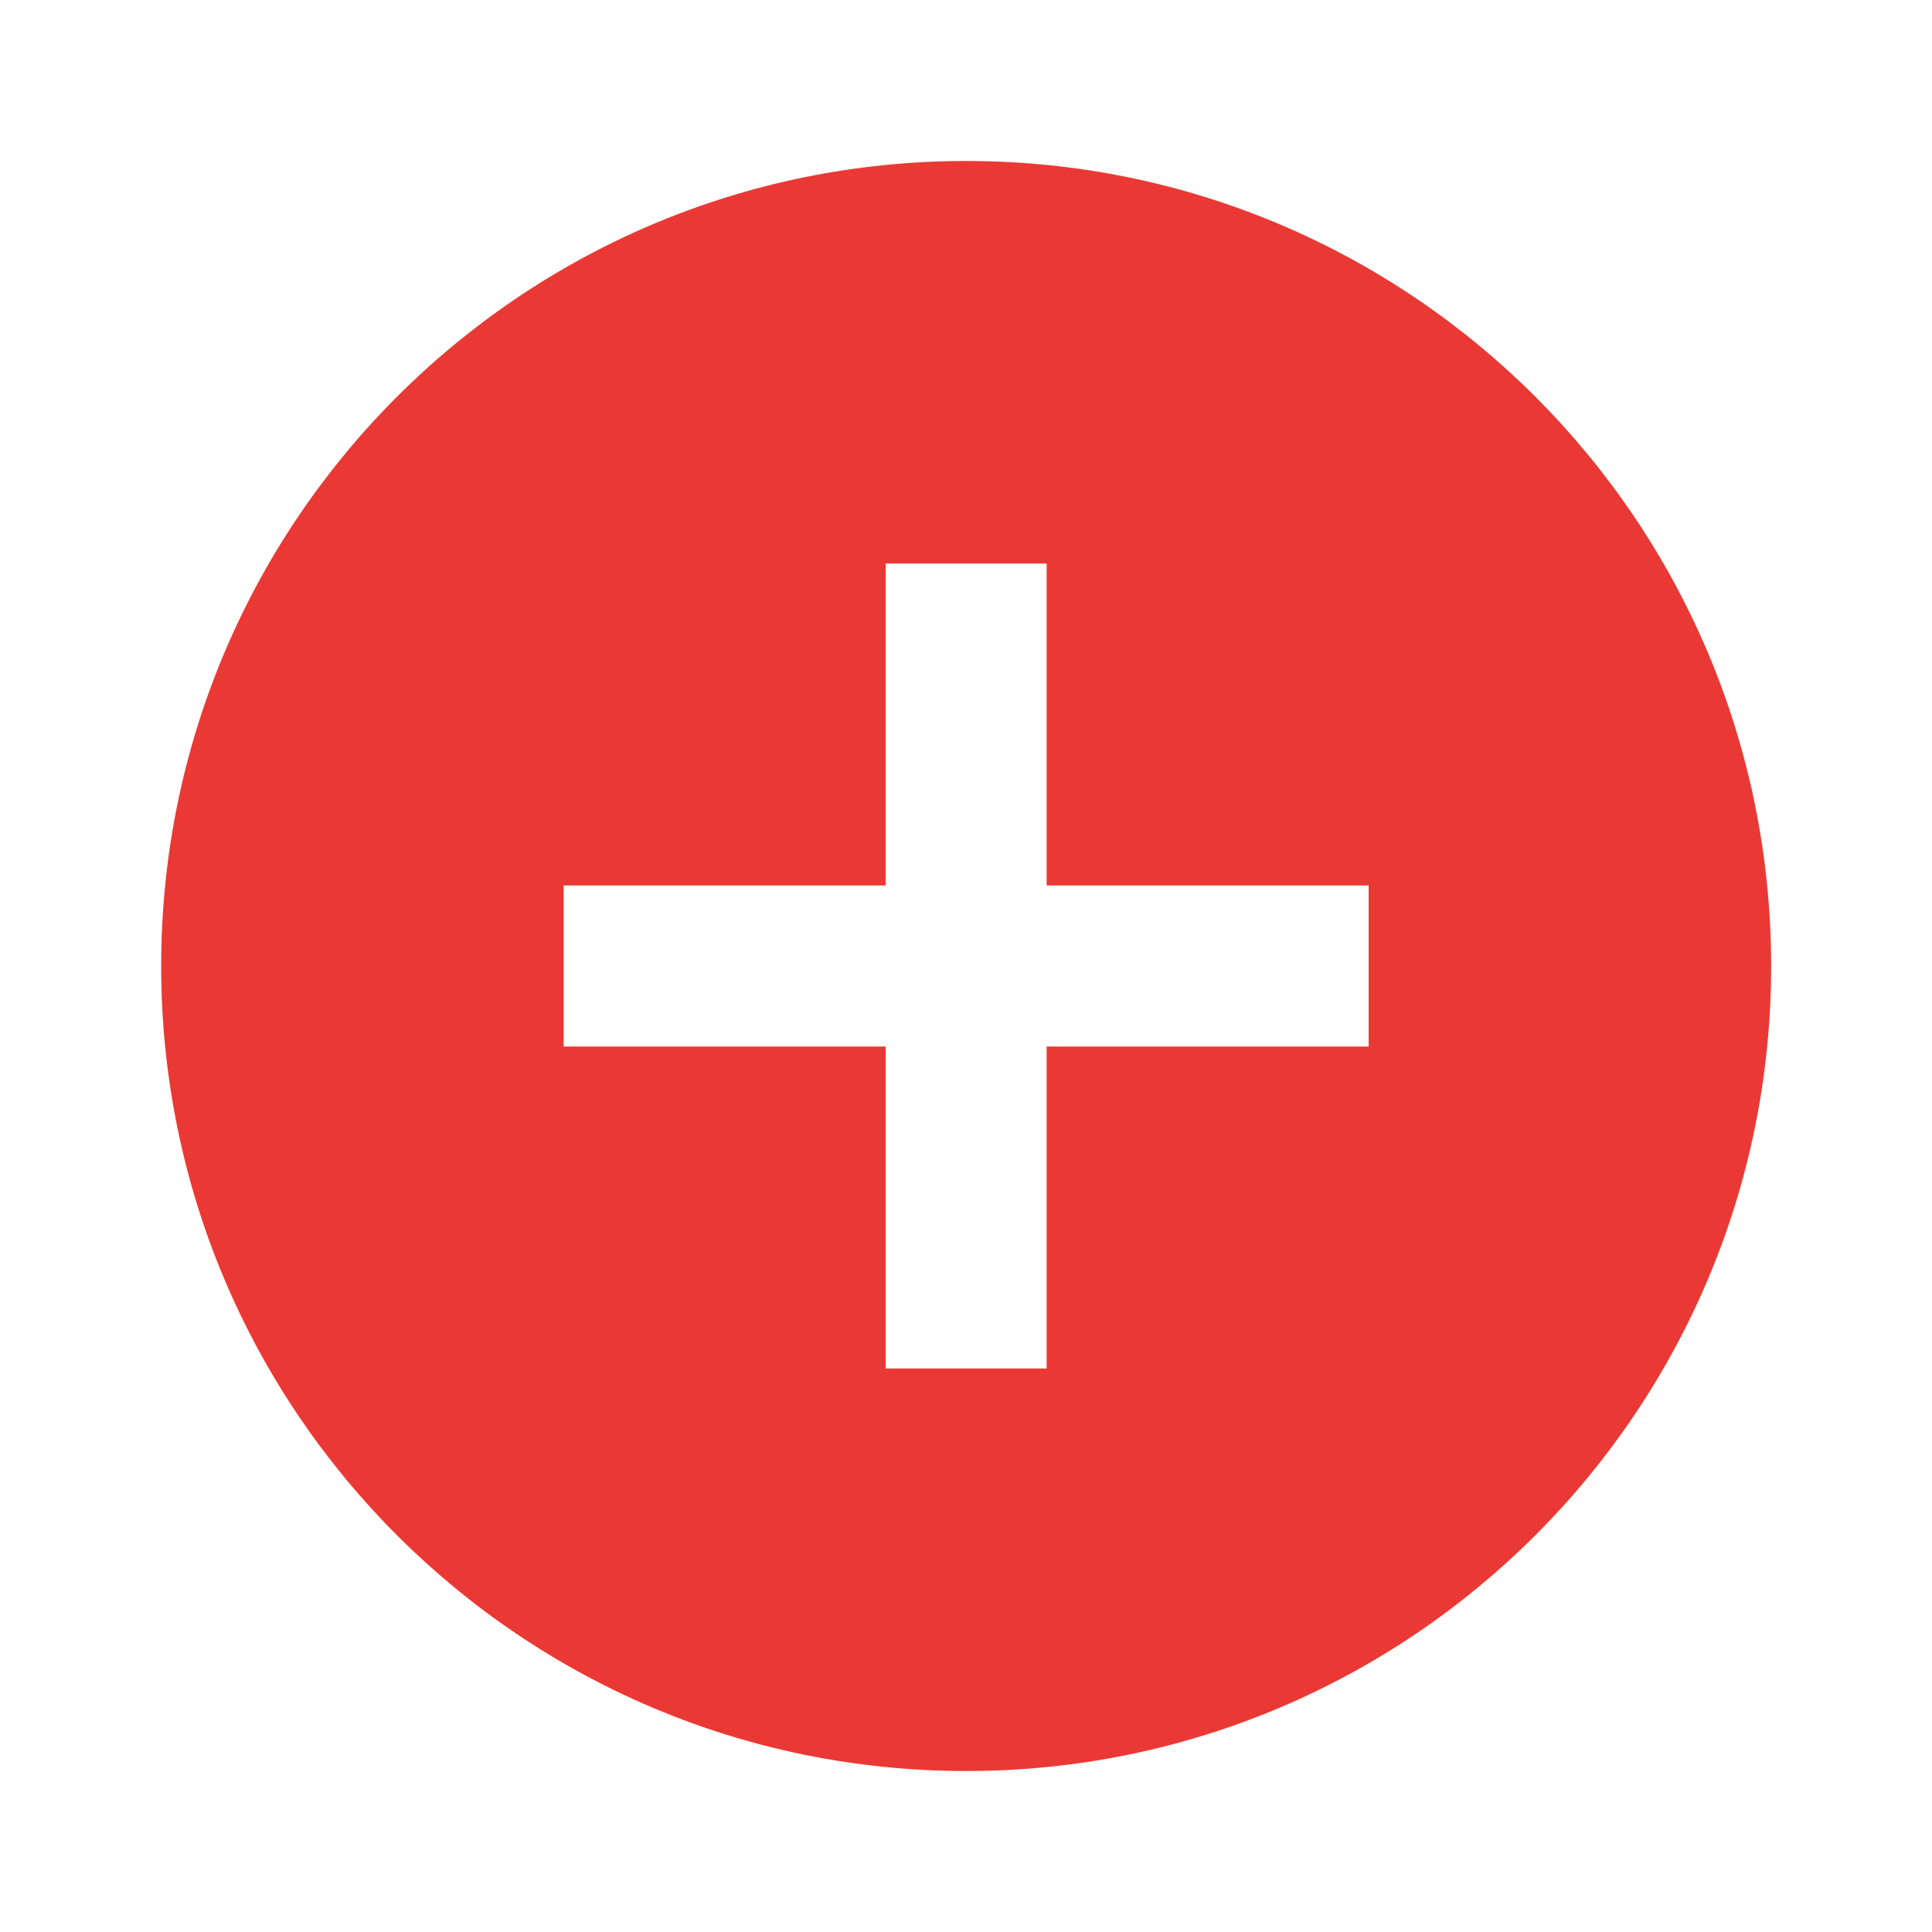
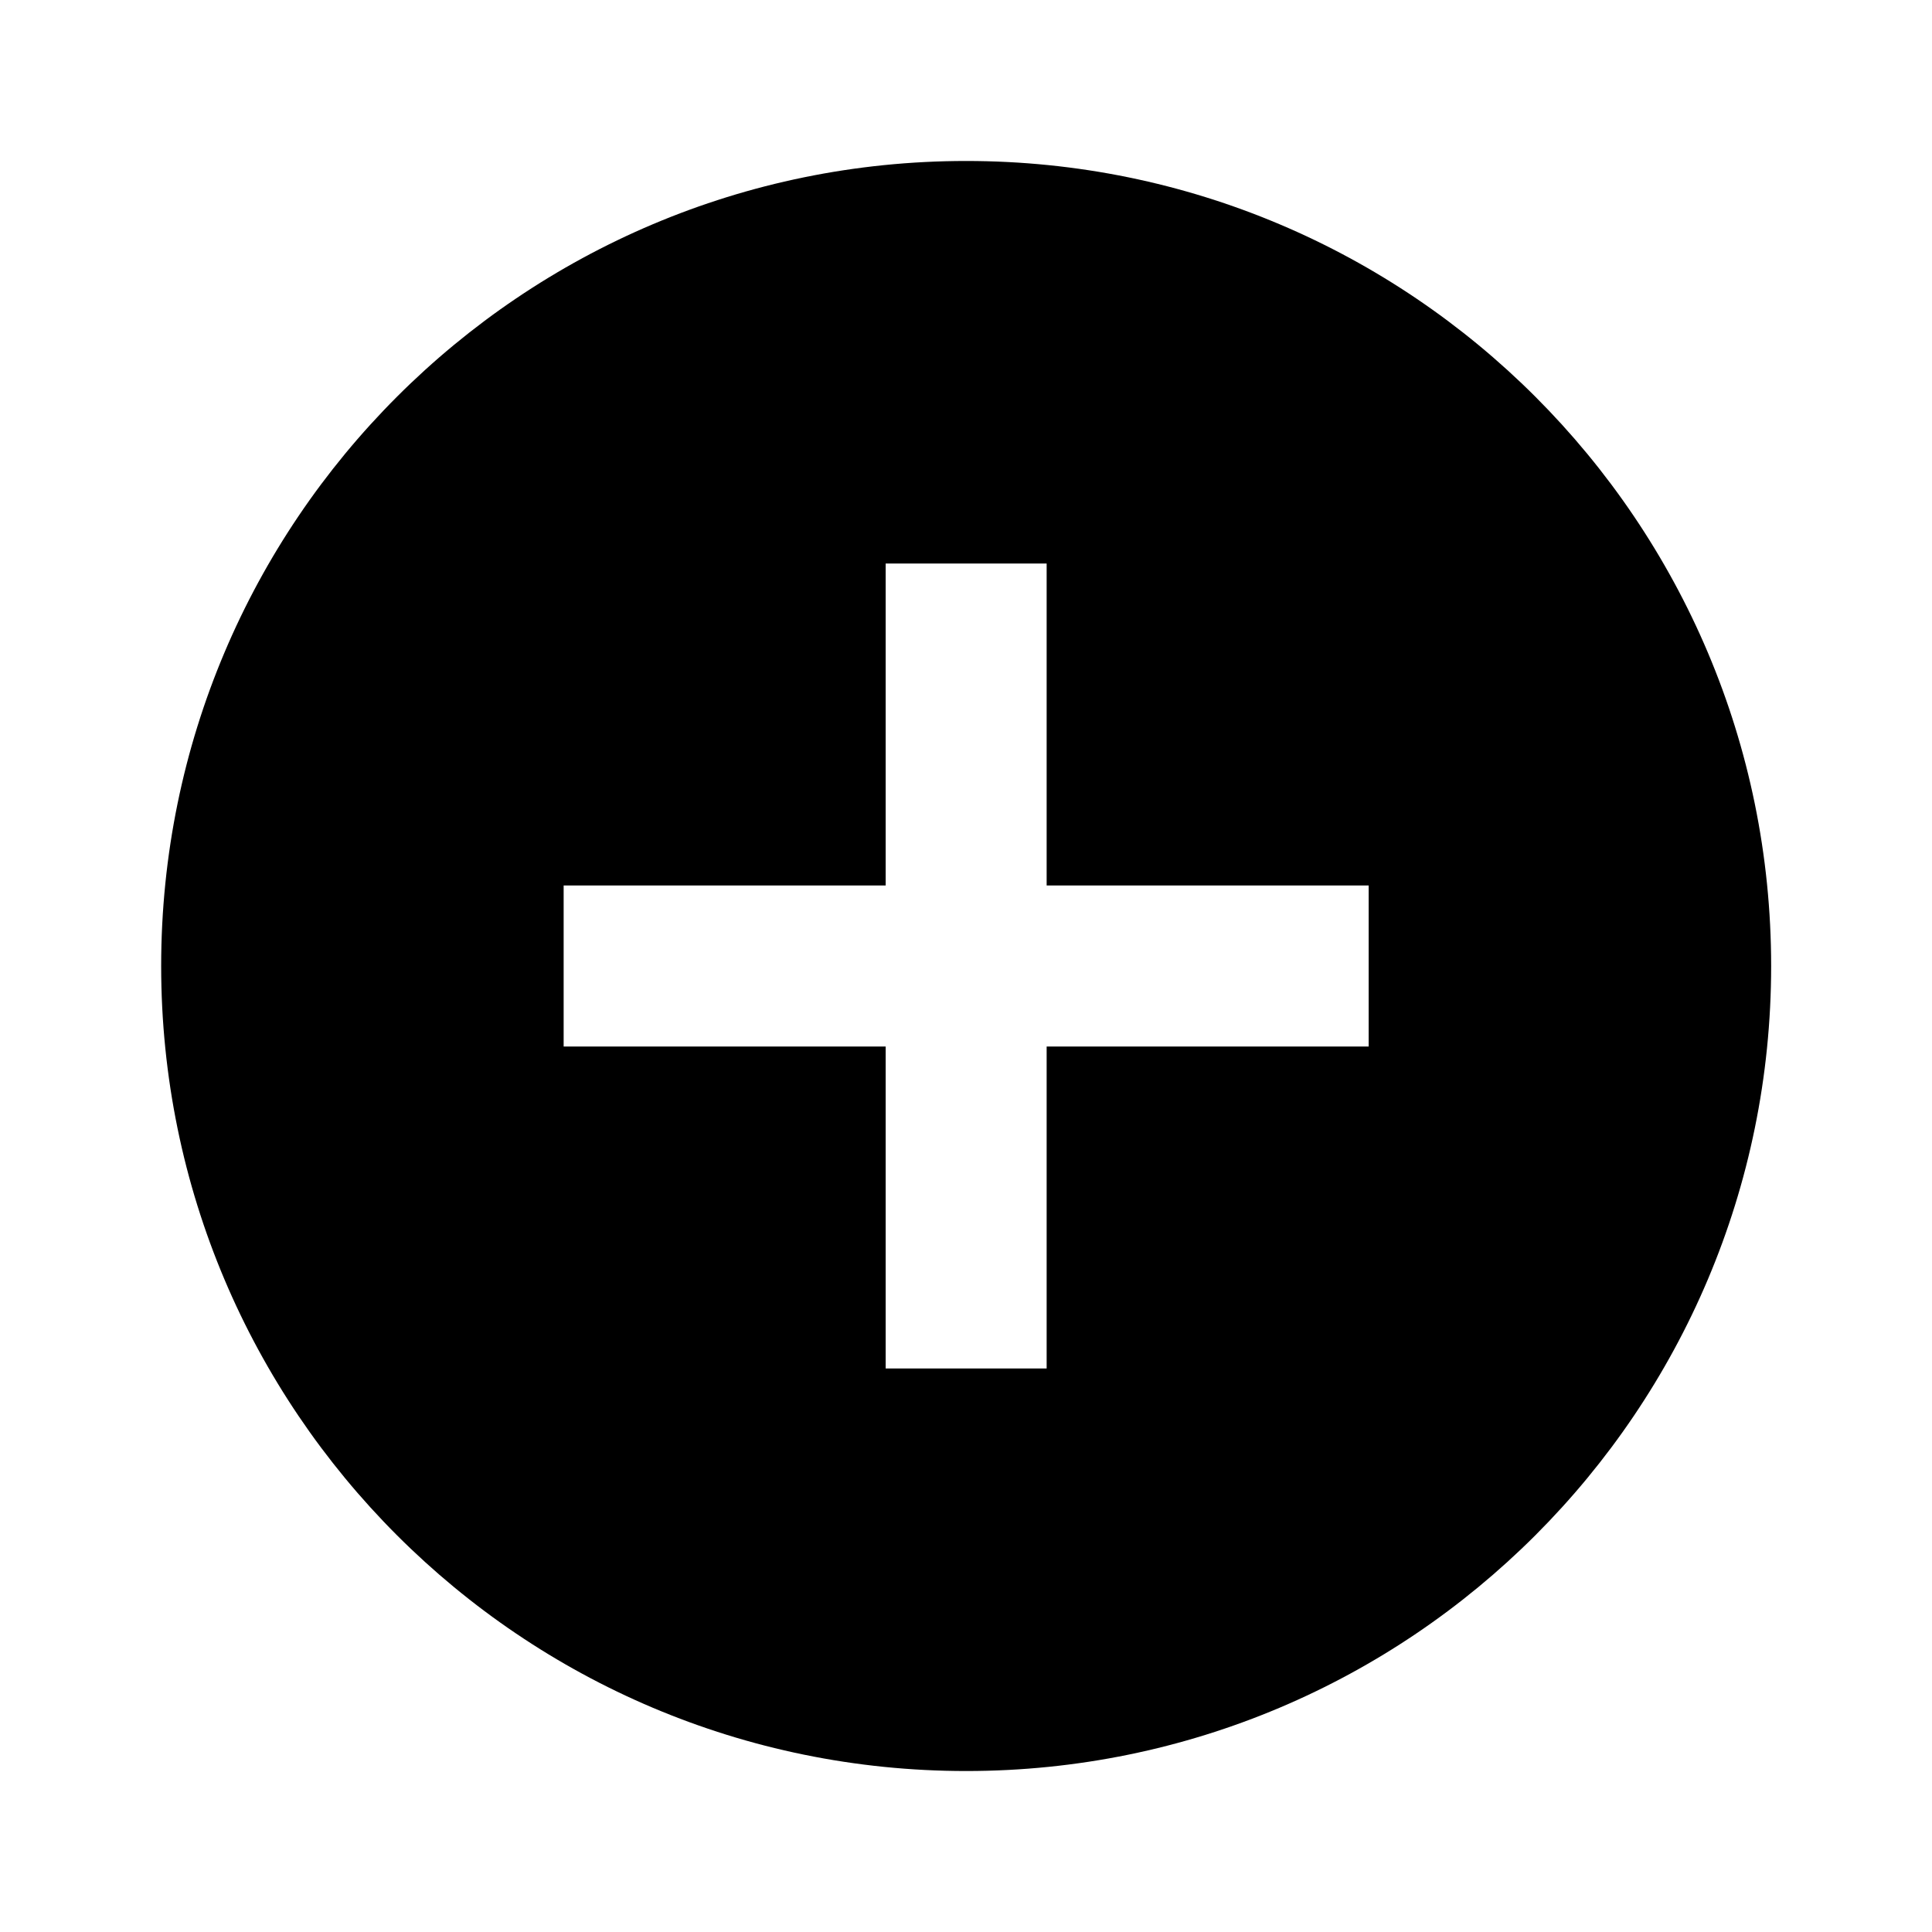
- <svg xmlns="http://www.w3.org/2000/svg" width="31" height="31" viewBox="0 0 31 31" fill="none">
-   <path d="M15.503 2.583C8.369 2.583 2.586 8.366 2.586 15.5C2.586 22.634 8.369 28.417 15.503 28.417C22.637 28.417 28.419 22.634 28.419 15.5C28.419 8.366 22.637 2.583 15.503 2.583ZM21.961 16.792H16.794V21.958H14.211V16.792H9.044V14.208H14.211V9.042H16.794V14.208H21.961V16.792Z" fill="#EA3934" />
+ <svg xmlns="http://www.w3.org/2000/svg" viewBox="0 0 31 31" fill="none">
+   <path d="M15.503 2.583C8.369 2.583 2.586 8.366 2.586 15.5C2.586 22.634 8.369 28.417 15.503 28.417C22.637 28.417 28.419 22.634 28.419 15.5C28.419 8.366 22.637 2.583 15.503 2.583ZM21.961 16.792H16.794V21.958H14.211V16.792H9.044V14.208H14.211V9.042H16.794V14.208H21.961V16.792Z" fill="currentColor" />
</svg>
